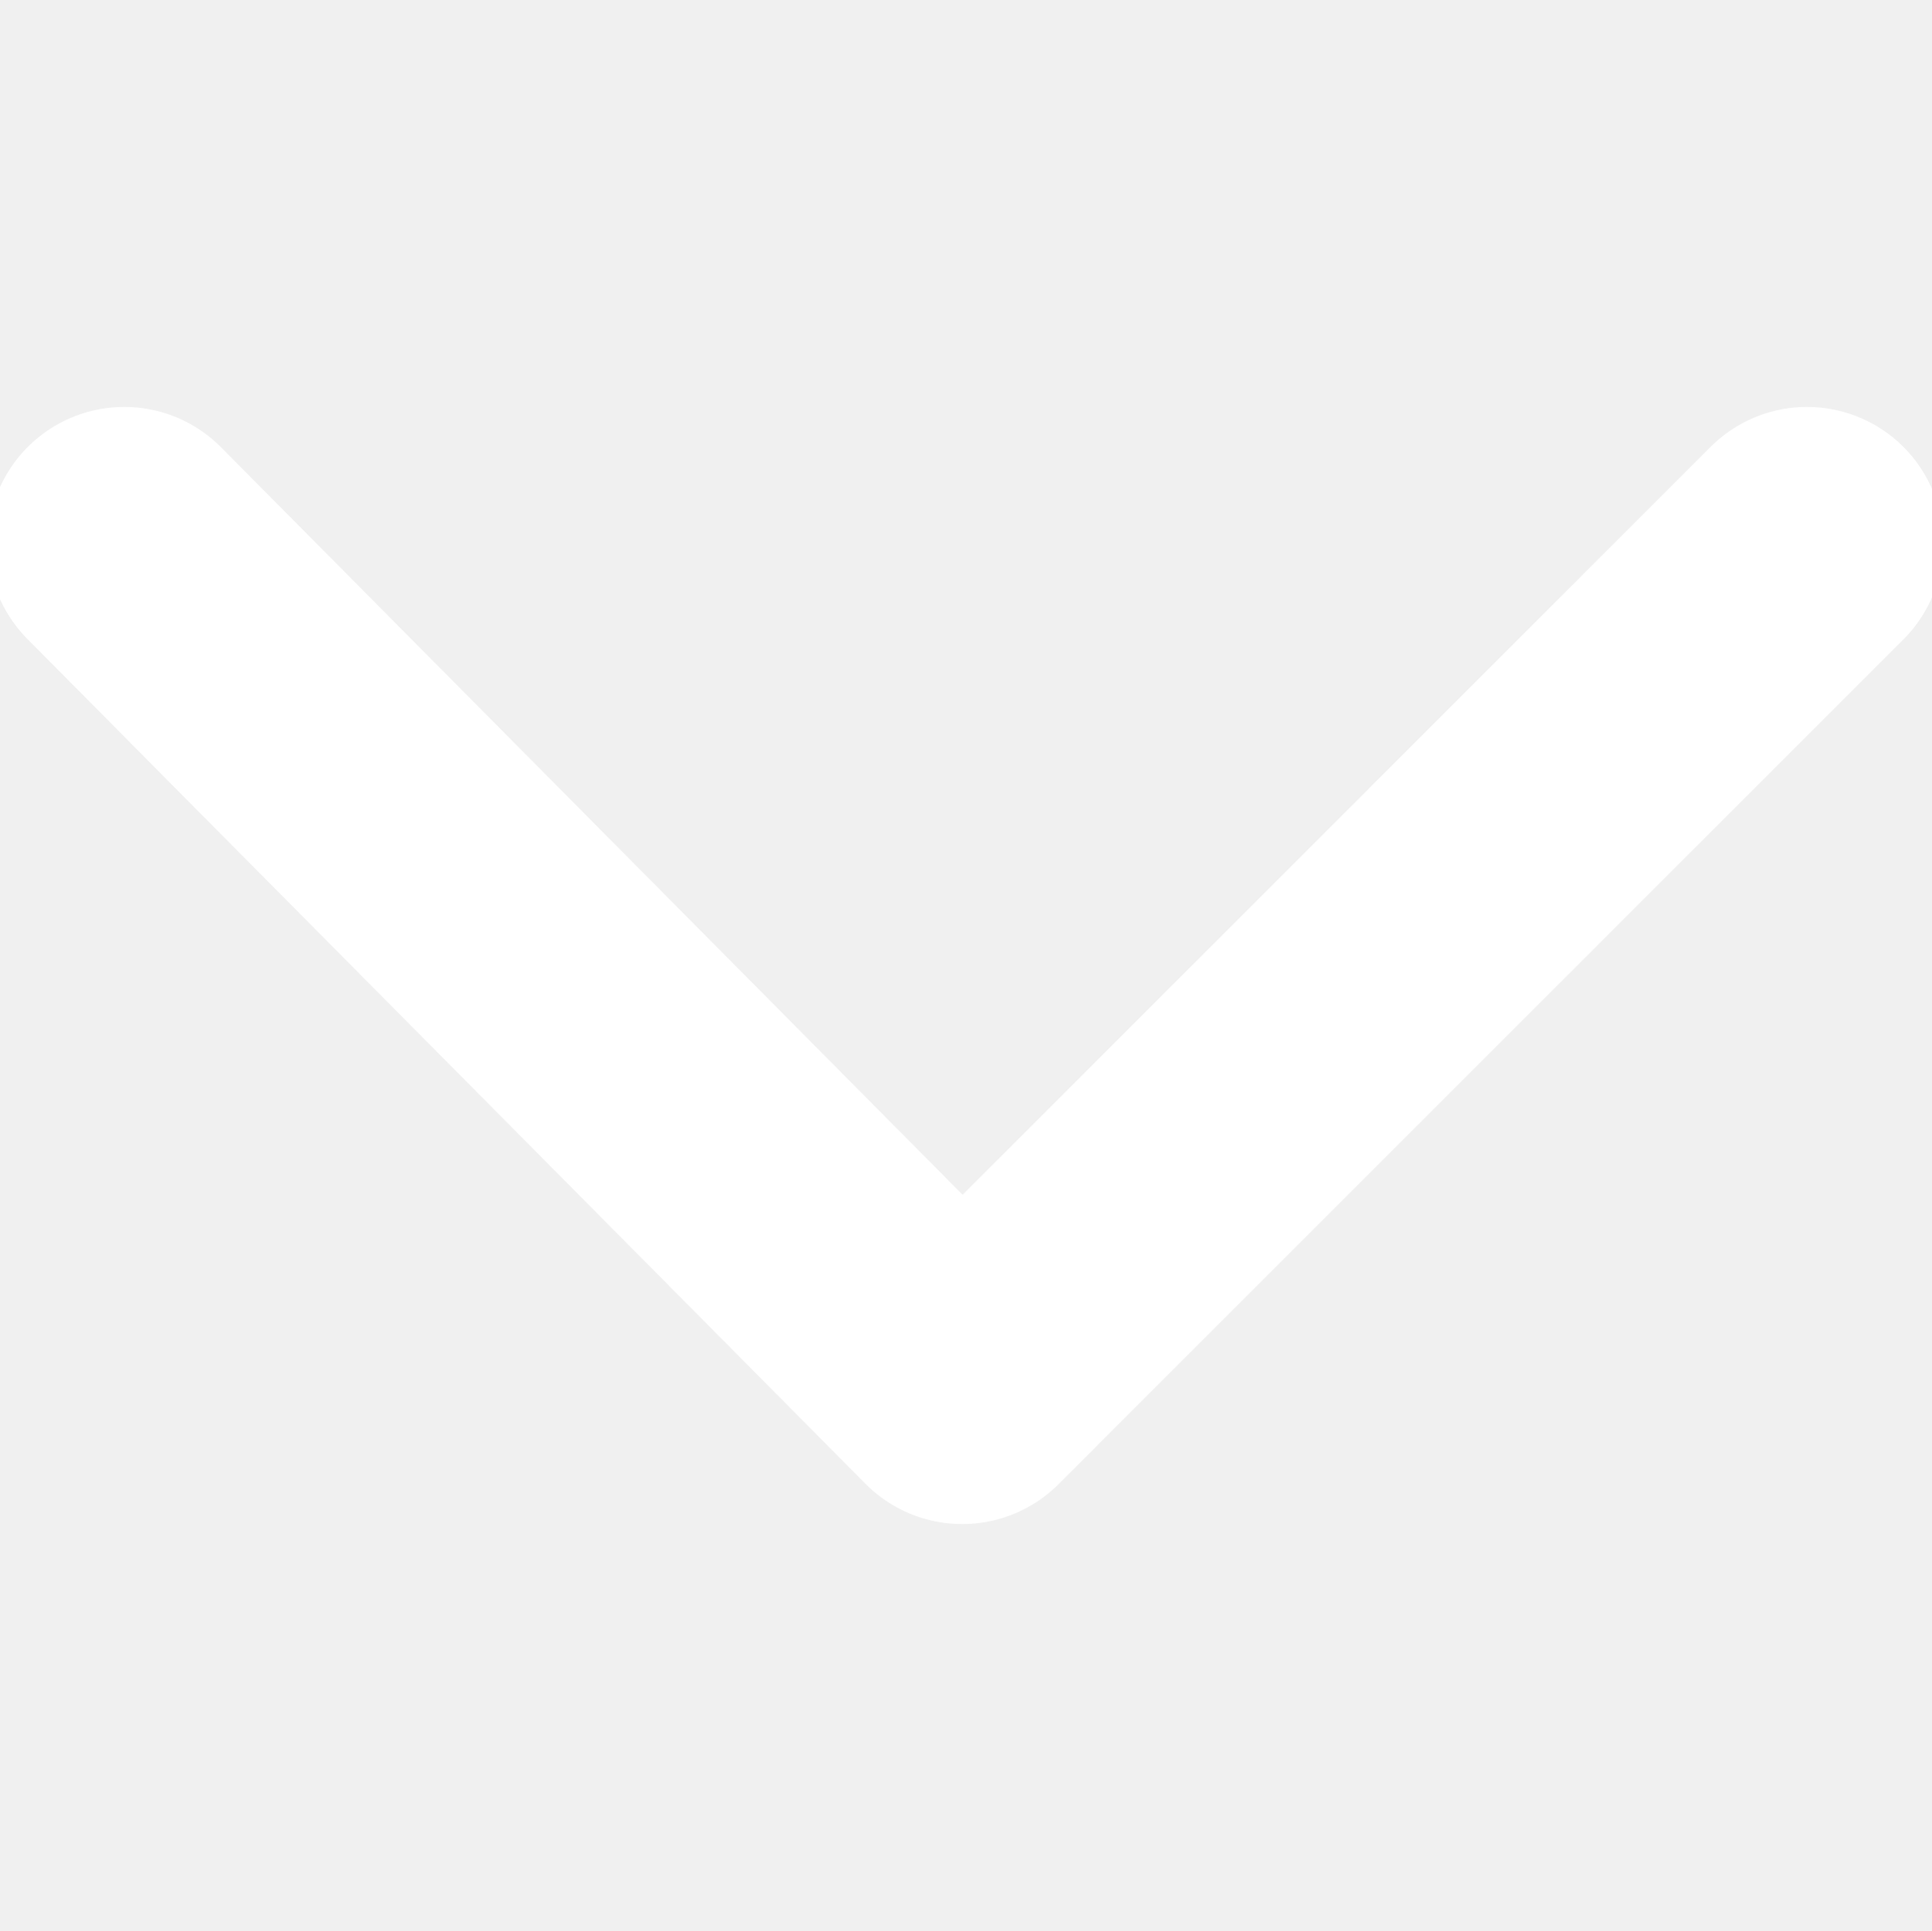
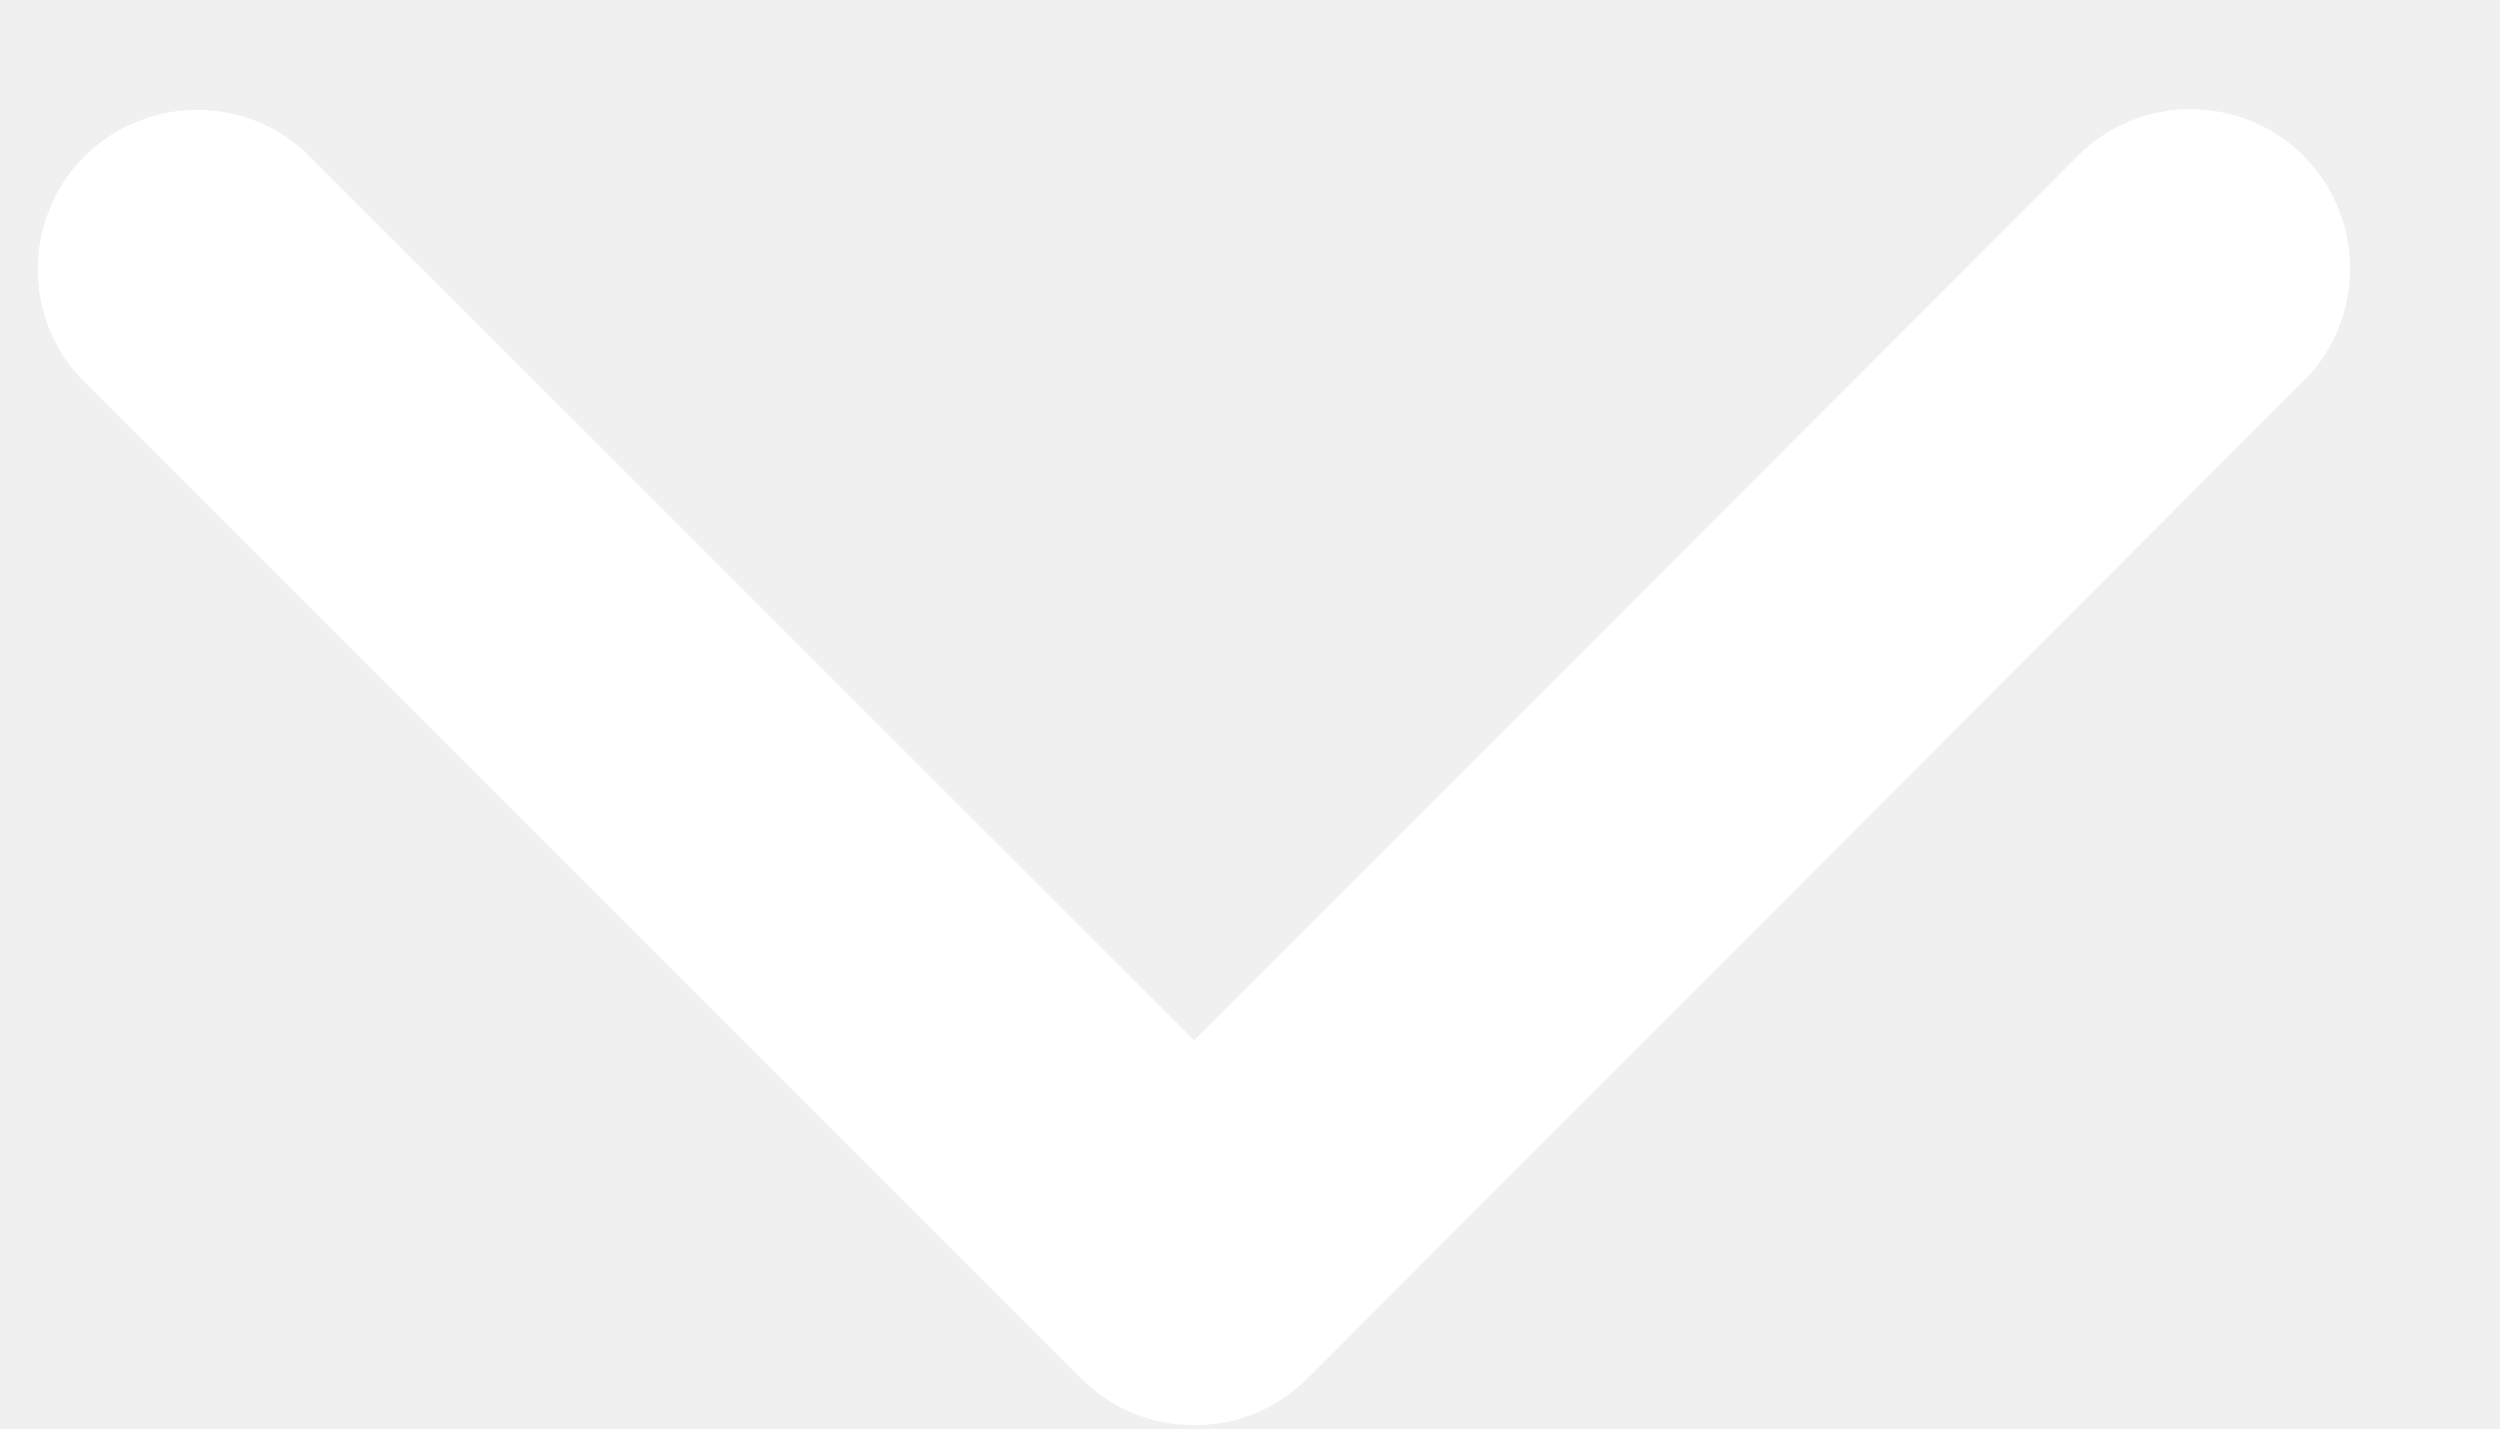
- <svg xmlns="http://www.w3.org/2000/svg" version="1.1" id="Layer_1" x="0px" y="0px" width="283.465px" height="283.464px" viewBox="0 0 283.465 283.464" style="enable-background:new 0 0 283.465 283.464;" xml:space="preserve">
-   <polyline style="fill:none;stroke:#fff;stroke-width:40;stroke-linecap:round;stroke-linejoin:round;stroke-miterlimit:10;" points="  265.232,79.732 141.232,203.732 18.232,79.732 " />
+ <svg xmlns="http://www.w3.org/2000/svg" width="14px" height="8px" viewBox="0 0 14 8" version="1.1">
+   <defs />
+   <g id="Symbols" stroke="none" stroke-width="1" fill="none" fill-rule="evenodd">
+     <g id="Header" transform="translate(-1370, -156)" stroke="#FFFFFF" fill="#FFFFFF">
+       <g id="Group-10" transform="translate(1180, 150)">
+         <g id="Group-3" transform="translate(128, 0)">
+           <path d="M68.688,13.481 C68.583,13.482 68.483,13.441 68.409,13.367 L62.806,7.764 C62.672,7.608 62.681,7.375 62.826,7.23 C62.972,7.085 63.204,7.076 63.36,7.209 L68.688,12.533 L74.012,7.205 C74.168,7.072 74.4,7.081 74.546,7.226 C74.691,7.371 74.7,7.604 74.566,7.76 L68.967,13.367 C68.893,13.441 68.793,13.482 68.688,13.481 Z" id="Shape-Copy" />
+         </g>
+       </g>
+     </g>
+   </g>
</svg>
